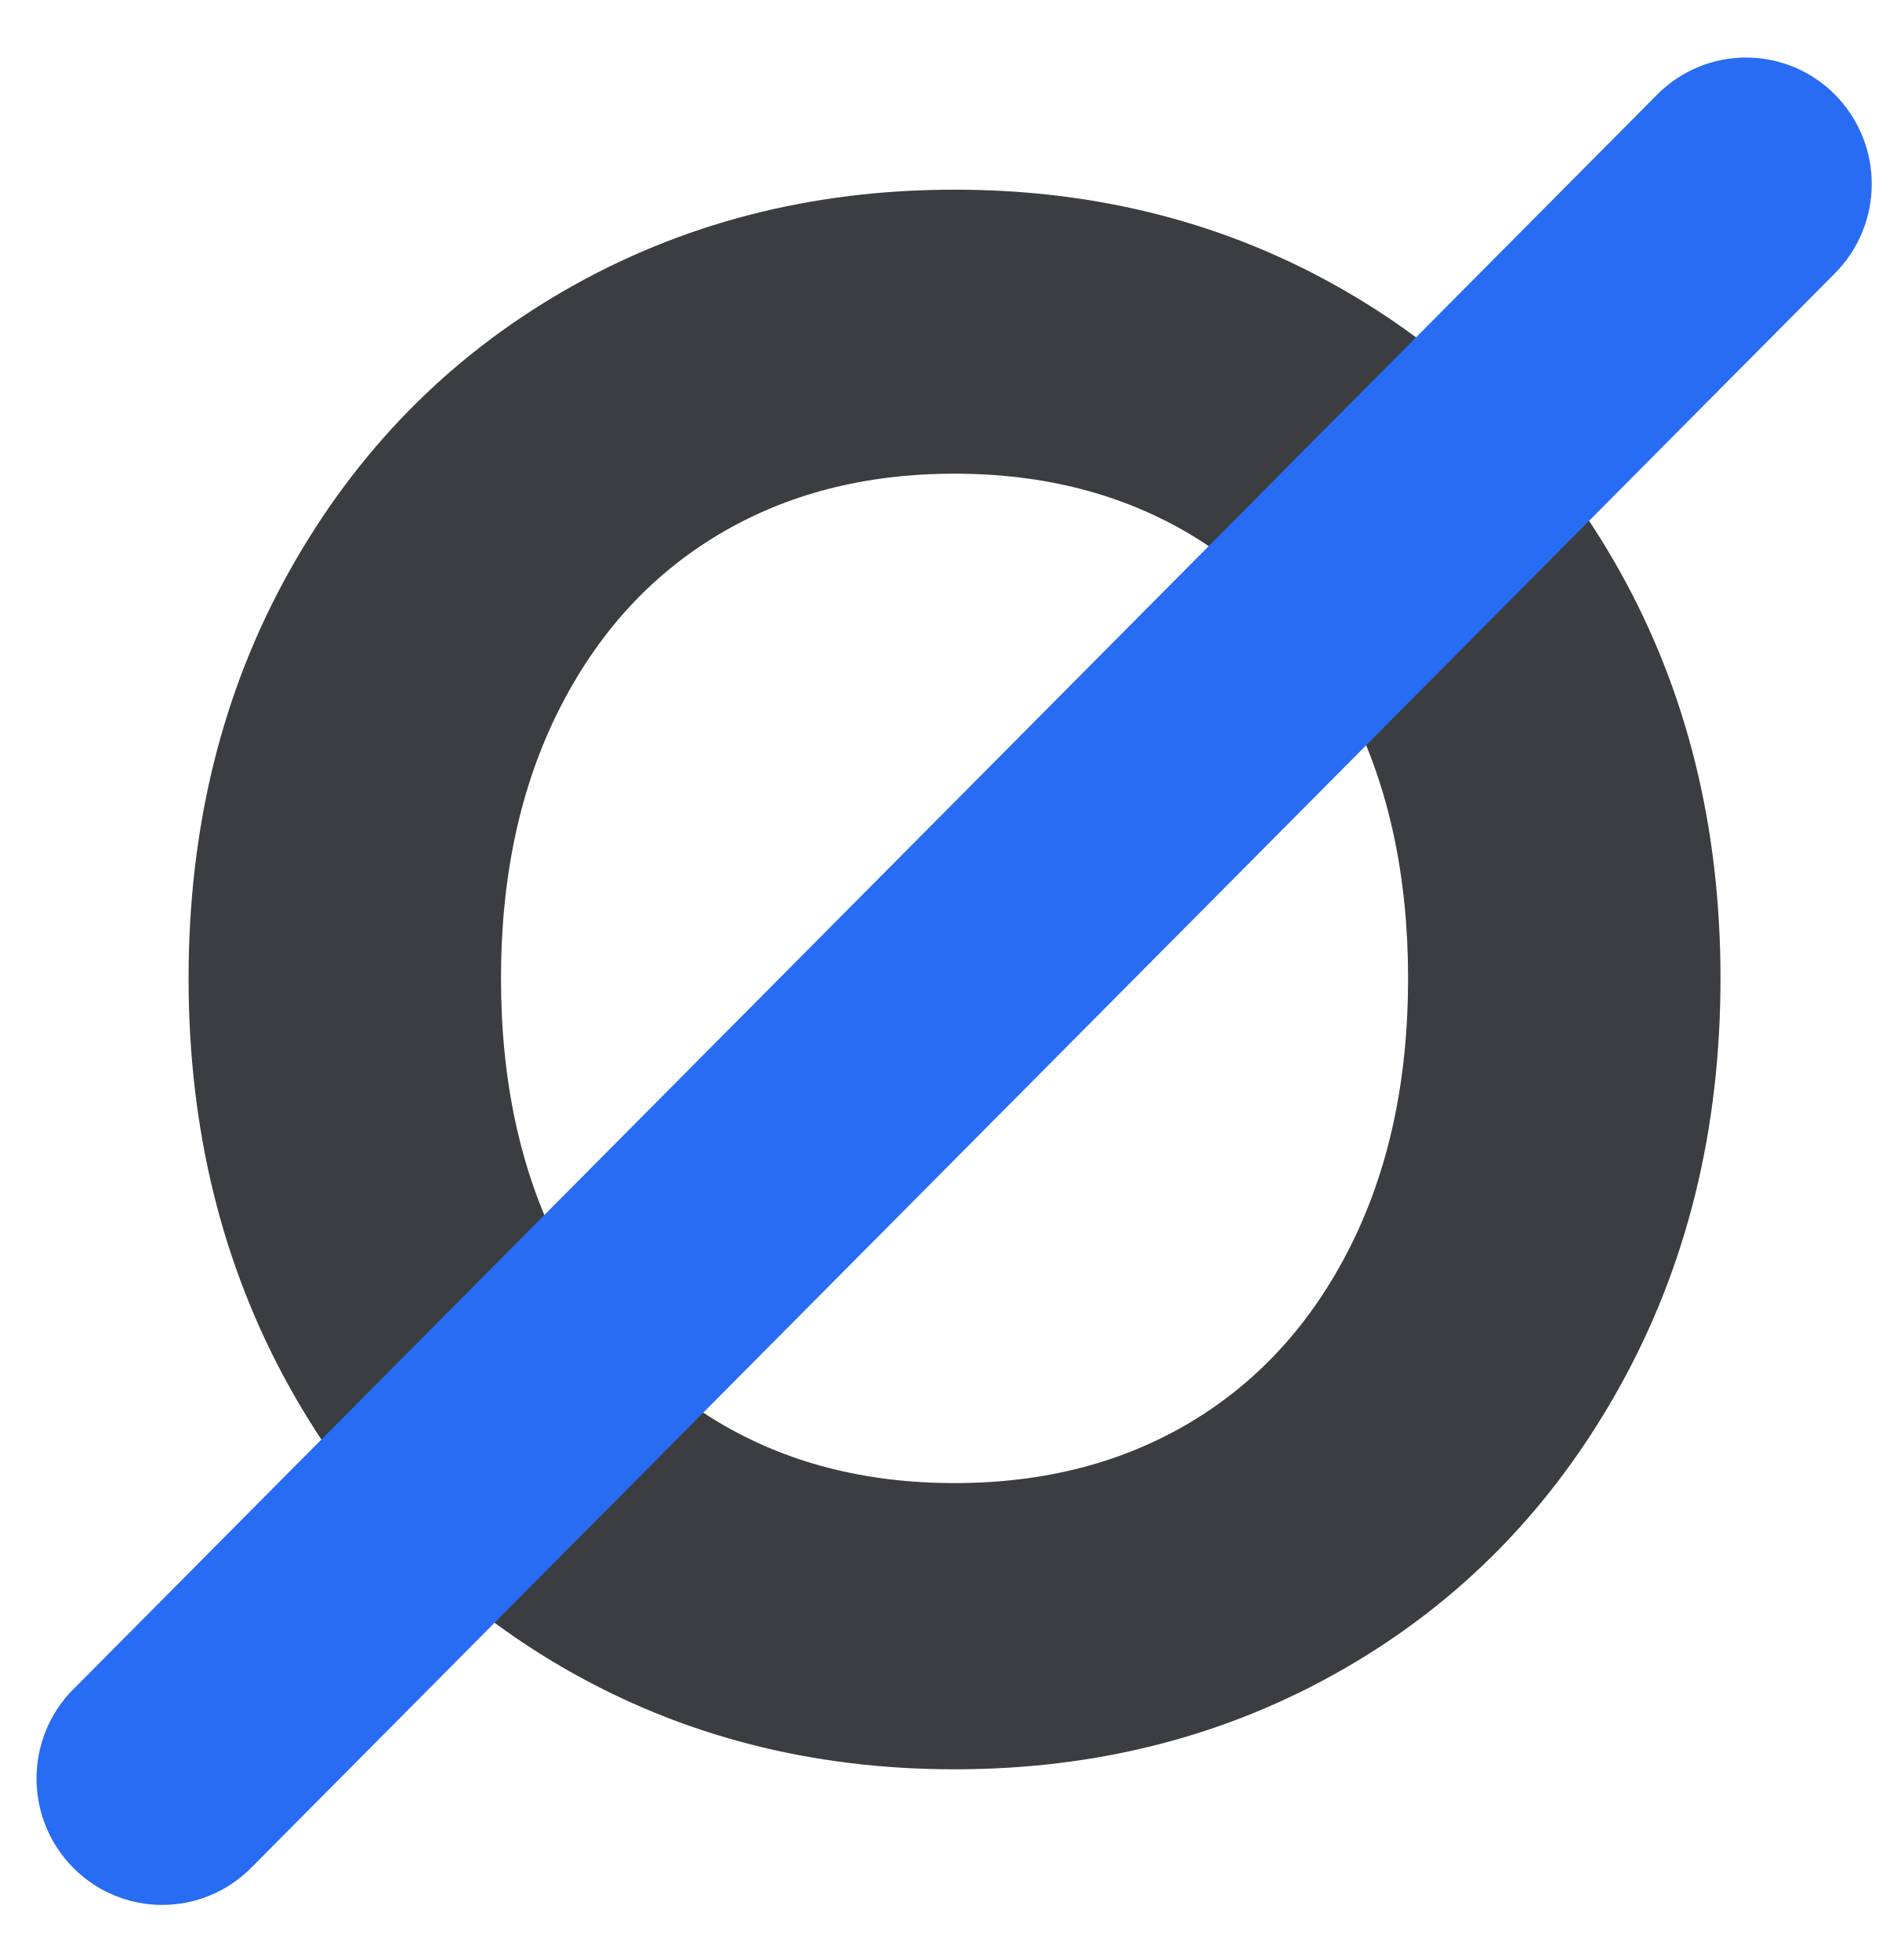
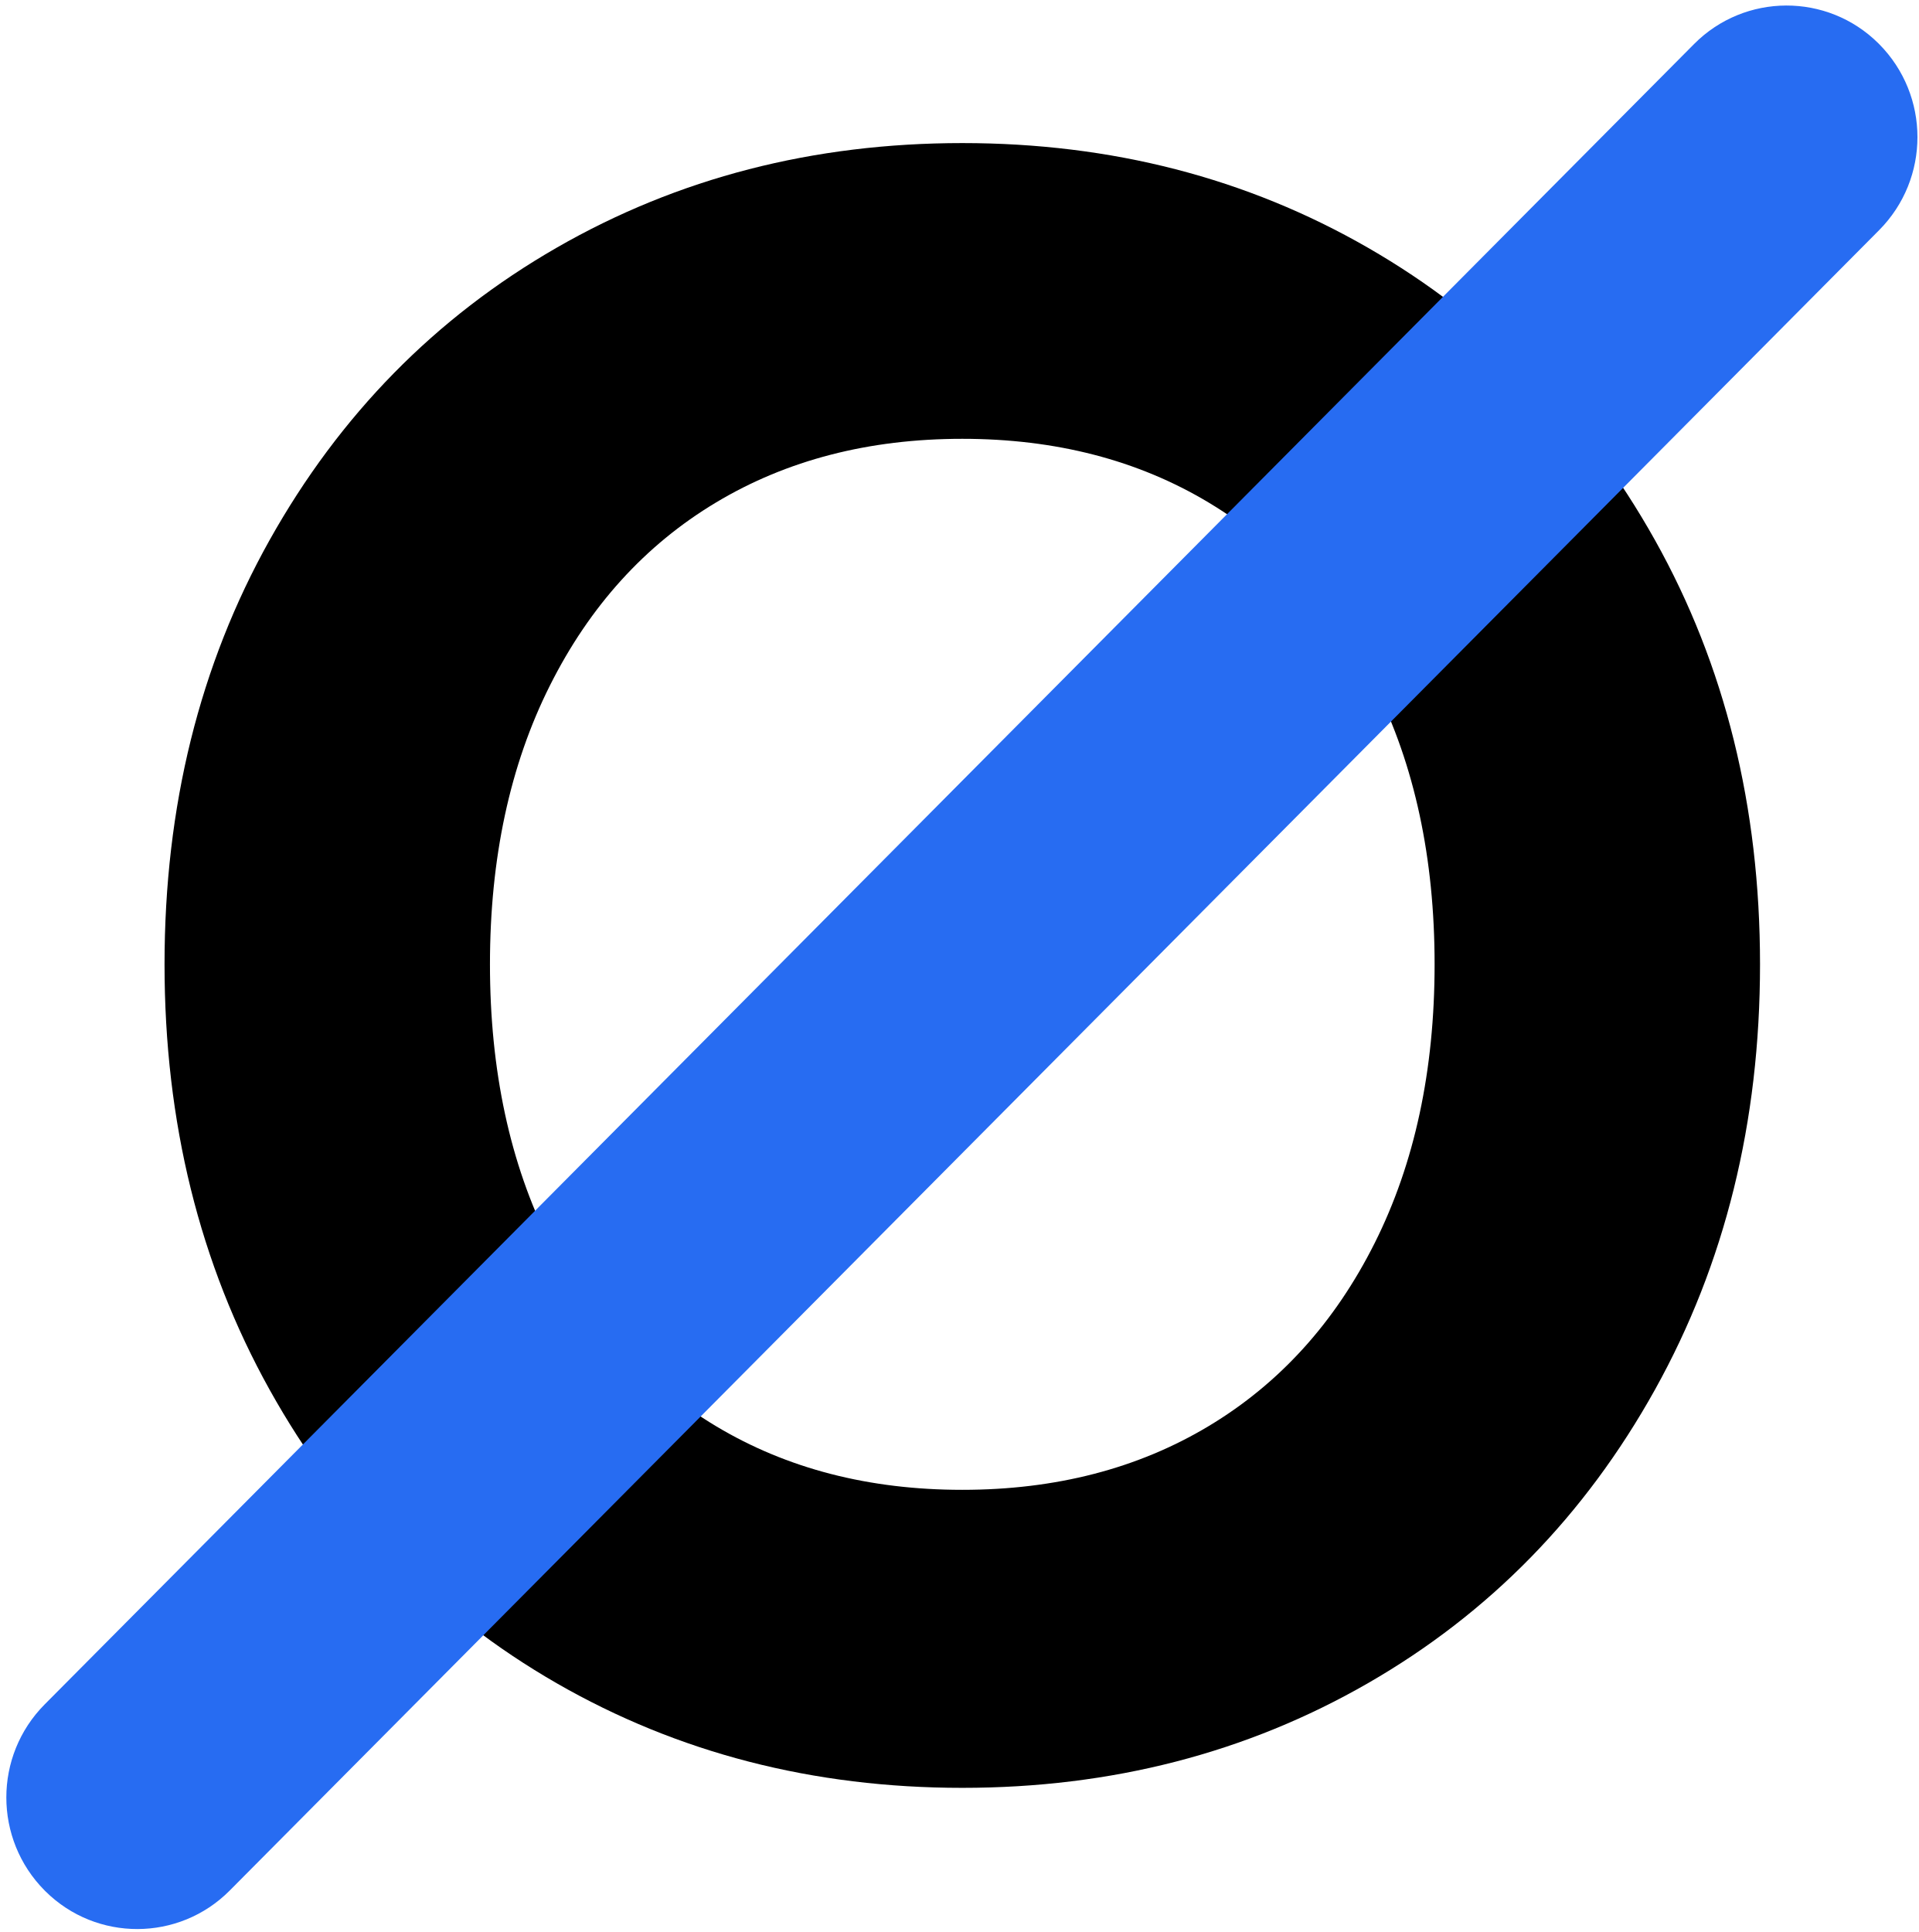
- <svg xmlns="http://www.w3.org/2000/svg" width="30" height="31" viewBox="0 0 30 31">
-   <g fill="none" fill-rule="evenodd">
-     <path fill="#3C3D41" d="M15.1 3c2.265 0 4.319.53 6.16 1.59 1.843 1.06 3.296 2.54 4.36 4.44 1.064 1.9 1.596 4.049 1.596 6.445 0 2.395-.532 4.55-1.596 6.461-1.064 1.913-2.517 3.398-4.36 4.458-1.841 1.06-3.895 1.59-6.16 1.59-2.266 0-4.32-.53-6.162-1.59-1.842-1.06-3.295-2.545-4.36-4.458-1.063-1.912-1.595-4.066-1.595-6.461 0-2.396.532-4.544 1.596-6.445 1.064-1.9 2.517-3.38 4.359-4.44C10.78 3.53 12.834 3 15.099 3zm0 4.492c-1.42 0-2.667.323-3.742.968-1.076.645-1.917 1.572-2.523 2.781-.606 1.21-.91 2.621-.91 4.234 0 1.612.304 3.023.91 4.233.606 1.21 1.447 2.136 2.523 2.781 1.075.645 2.323.968 3.741.968 1.42 0 2.666-.323 3.742-.968 1.075-.645 1.916-1.572 2.523-2.781.606-1.21.91-2.62.91-4.233 0-1.613-.304-3.024-.91-4.233-.607-1.21-1.448-2.137-2.523-2.782-1.076-.645-2.323-.968-3.742-.968z" />
-     <path fill="#276CF2" fill-rule="nonzero" d="M1.163 26.715l25.052-25.22a1.98 1.98 0 0 1 2.81 0 2.007 2.007 0 0 1 0 2.829L3.971 29.544a1.98 1.98 0 0 1-2.81 0 2.007 2.007 0 0 1 0-2.829z" />
+ <svg xmlns="http://www.w3.org/2000/svg" width="282px" height="284px" viewBox="0 0 282 284" version="1.1">
+   <g id="Page-1" stroke="none" stroke-width="1" fill="none" fill-rule="evenodd">
+     <g id="Instagram-Favicon-Copy" transform="translate(-106, -105)">
+       <g id="Favicon" transform="translate(97, 97)">
+         <path d="M150.443,29.032 C172.367,29.032 192.242,34.16 210.068,44.415 C227.895,54.67 241.957,68.994 252.255,87.387 C262.552,105.779 267.701,126.568 267.701,149.754 C267.701,172.94 262.552,193.784 252.255,212.288 C241.957,230.792 227.895,245.172 210.068,255.427 C192.242,265.682 172.367,270.81 150.443,270.81 C128.519,270.81 108.644,265.682 90.817,255.427 C72.99,245.172 58.928,230.792 48.631,212.288 C38.333,193.784 33.185,172.94 33.185,149.754 C33.185,126.568 38.333,105.779 48.631,87.387 C58.928,68.994 72.99,54.67 90.817,44.415 C108.644,34.16 128.519,29.032 150.443,29.032 Z M150.443,72.505 C136.713,72.505 124.644,75.626 114.236,81.869 C103.827,88.111 95.689,97.084 89.821,108.789 C83.952,120.493 81.018,134.148 81.018,149.754 C81.018,165.36 83.952,179.014 89.821,190.719 C95.689,202.423 103.827,211.396 114.236,217.639 C124.644,223.881 136.713,227.002 150.443,227.002 C164.173,227.002 176.242,223.881 186.65,217.639 C197.058,211.396 205.197,202.423 211.065,190.719 C216.933,179.014 219.868,165.36 219.868,149.754 C219.868,134.148 216.933,120.493 211.065,108.789 C205.197,97.084 197.058,88.111 186.65,81.869 C176.242,75.626 164.173,72.505 150.443,72.505 Z" id="PIXOUL" fill="#000000" />
+         <path d="M-21.554,131.475 L322.455,130.323 C333.038,130.288 341.646,138.838 341.681,149.42 C341.681,149.463 341.681,149.506 341.681,149.549 C341.645,160.223 333.001,168.868 322.326,168.903 L-21.683,170.056 C-32.266,170.091 -40.873,161.541 -40.909,150.958 C-40.909,150.915 -40.909,150.873 -40.909,150.83 C-40.873,140.155 -32.228,131.511 -21.554,131.475 Z" id="Rectangle" fill="#276CF2" fill-rule="nonzero" transform="translate(150.3862, 150.1892) rotate(-45) translate(-150.3862, -150.1892) " />
+       </g>
+     </g>
  </g>
</svg>
